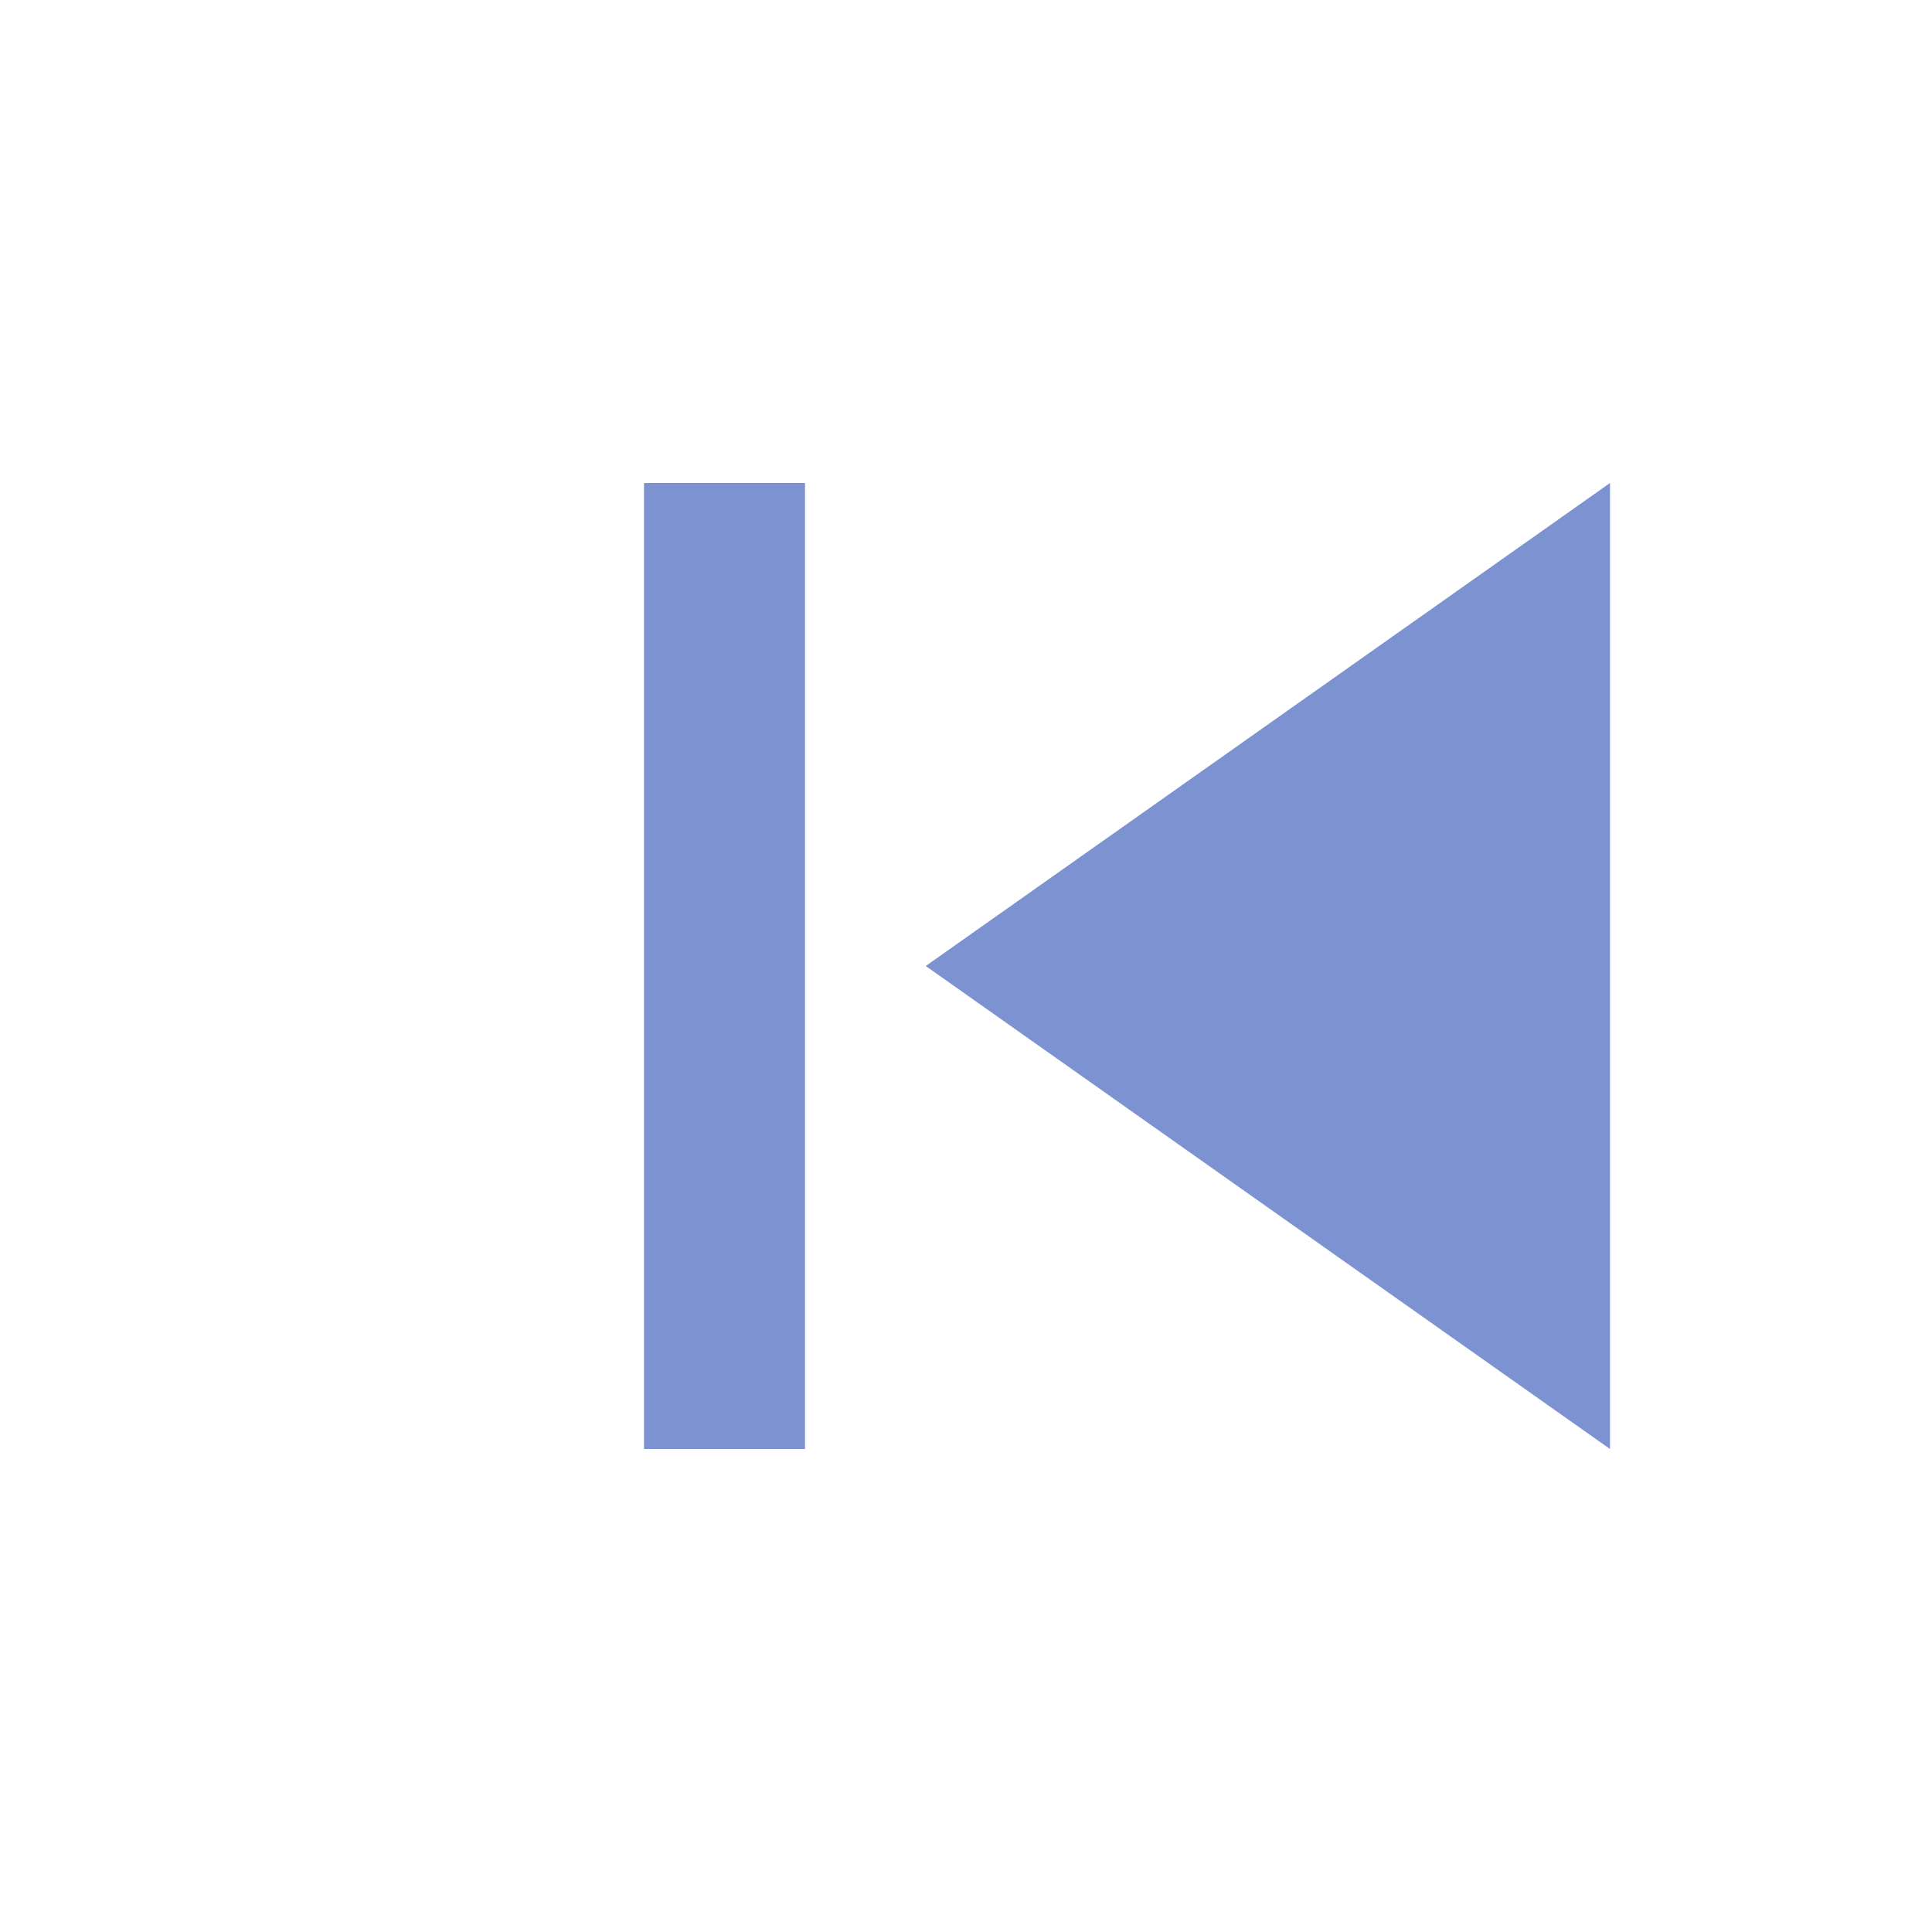
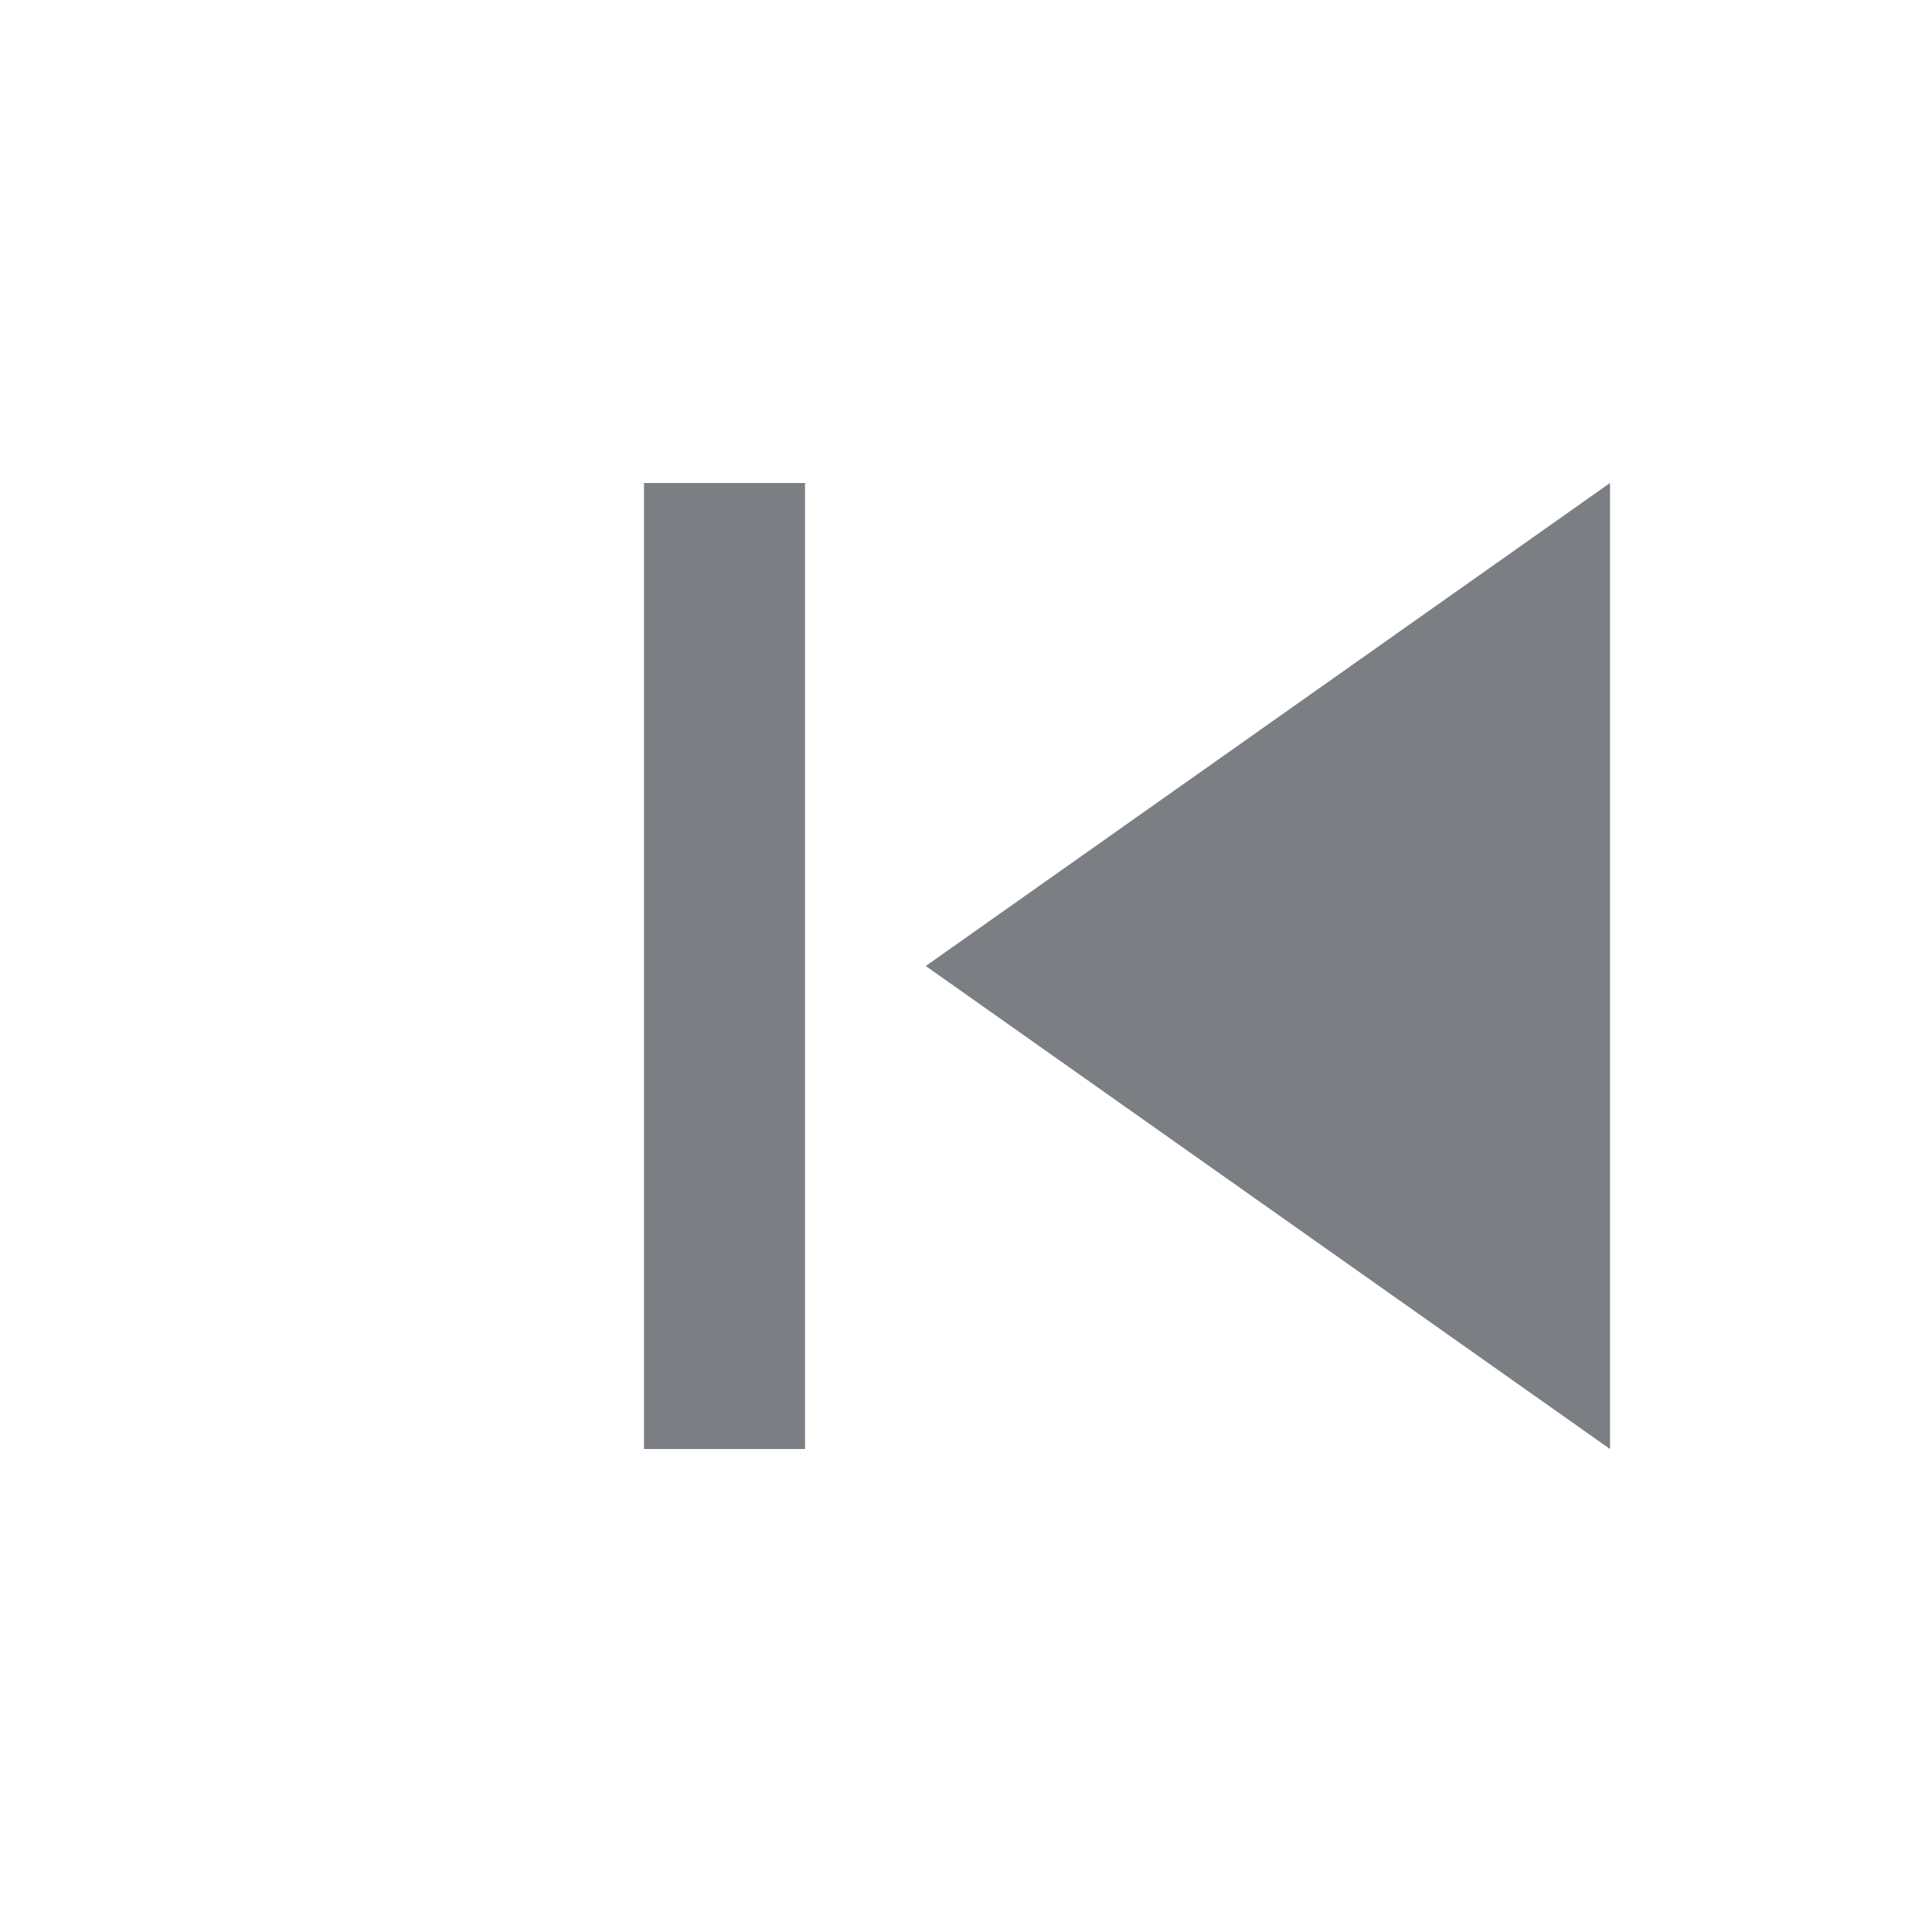
<svg xmlns="http://www.w3.org/2000/svg" viewBox="0 0 24 24" width="24" height="24">
  <g transform="translate(24) scale(-1,1)">
    <path fill="none" d="M0 0h24v24H0z" />
-     <path d="M4 6l8.5 6L4 18z" fill="#7d92d1" />
+     <path d="M4 6l8.5 6L4 18z" fill="#7b7e83" />
    <path d="M0 0h24v24H0z" fill="none" />
-     <path d="M14 6h2v12h-2z" fill="#7d92d1" />
+     <path d="M14 6h2v12h-2z" fill="#7b7e83" />
  </g>
</svg>
